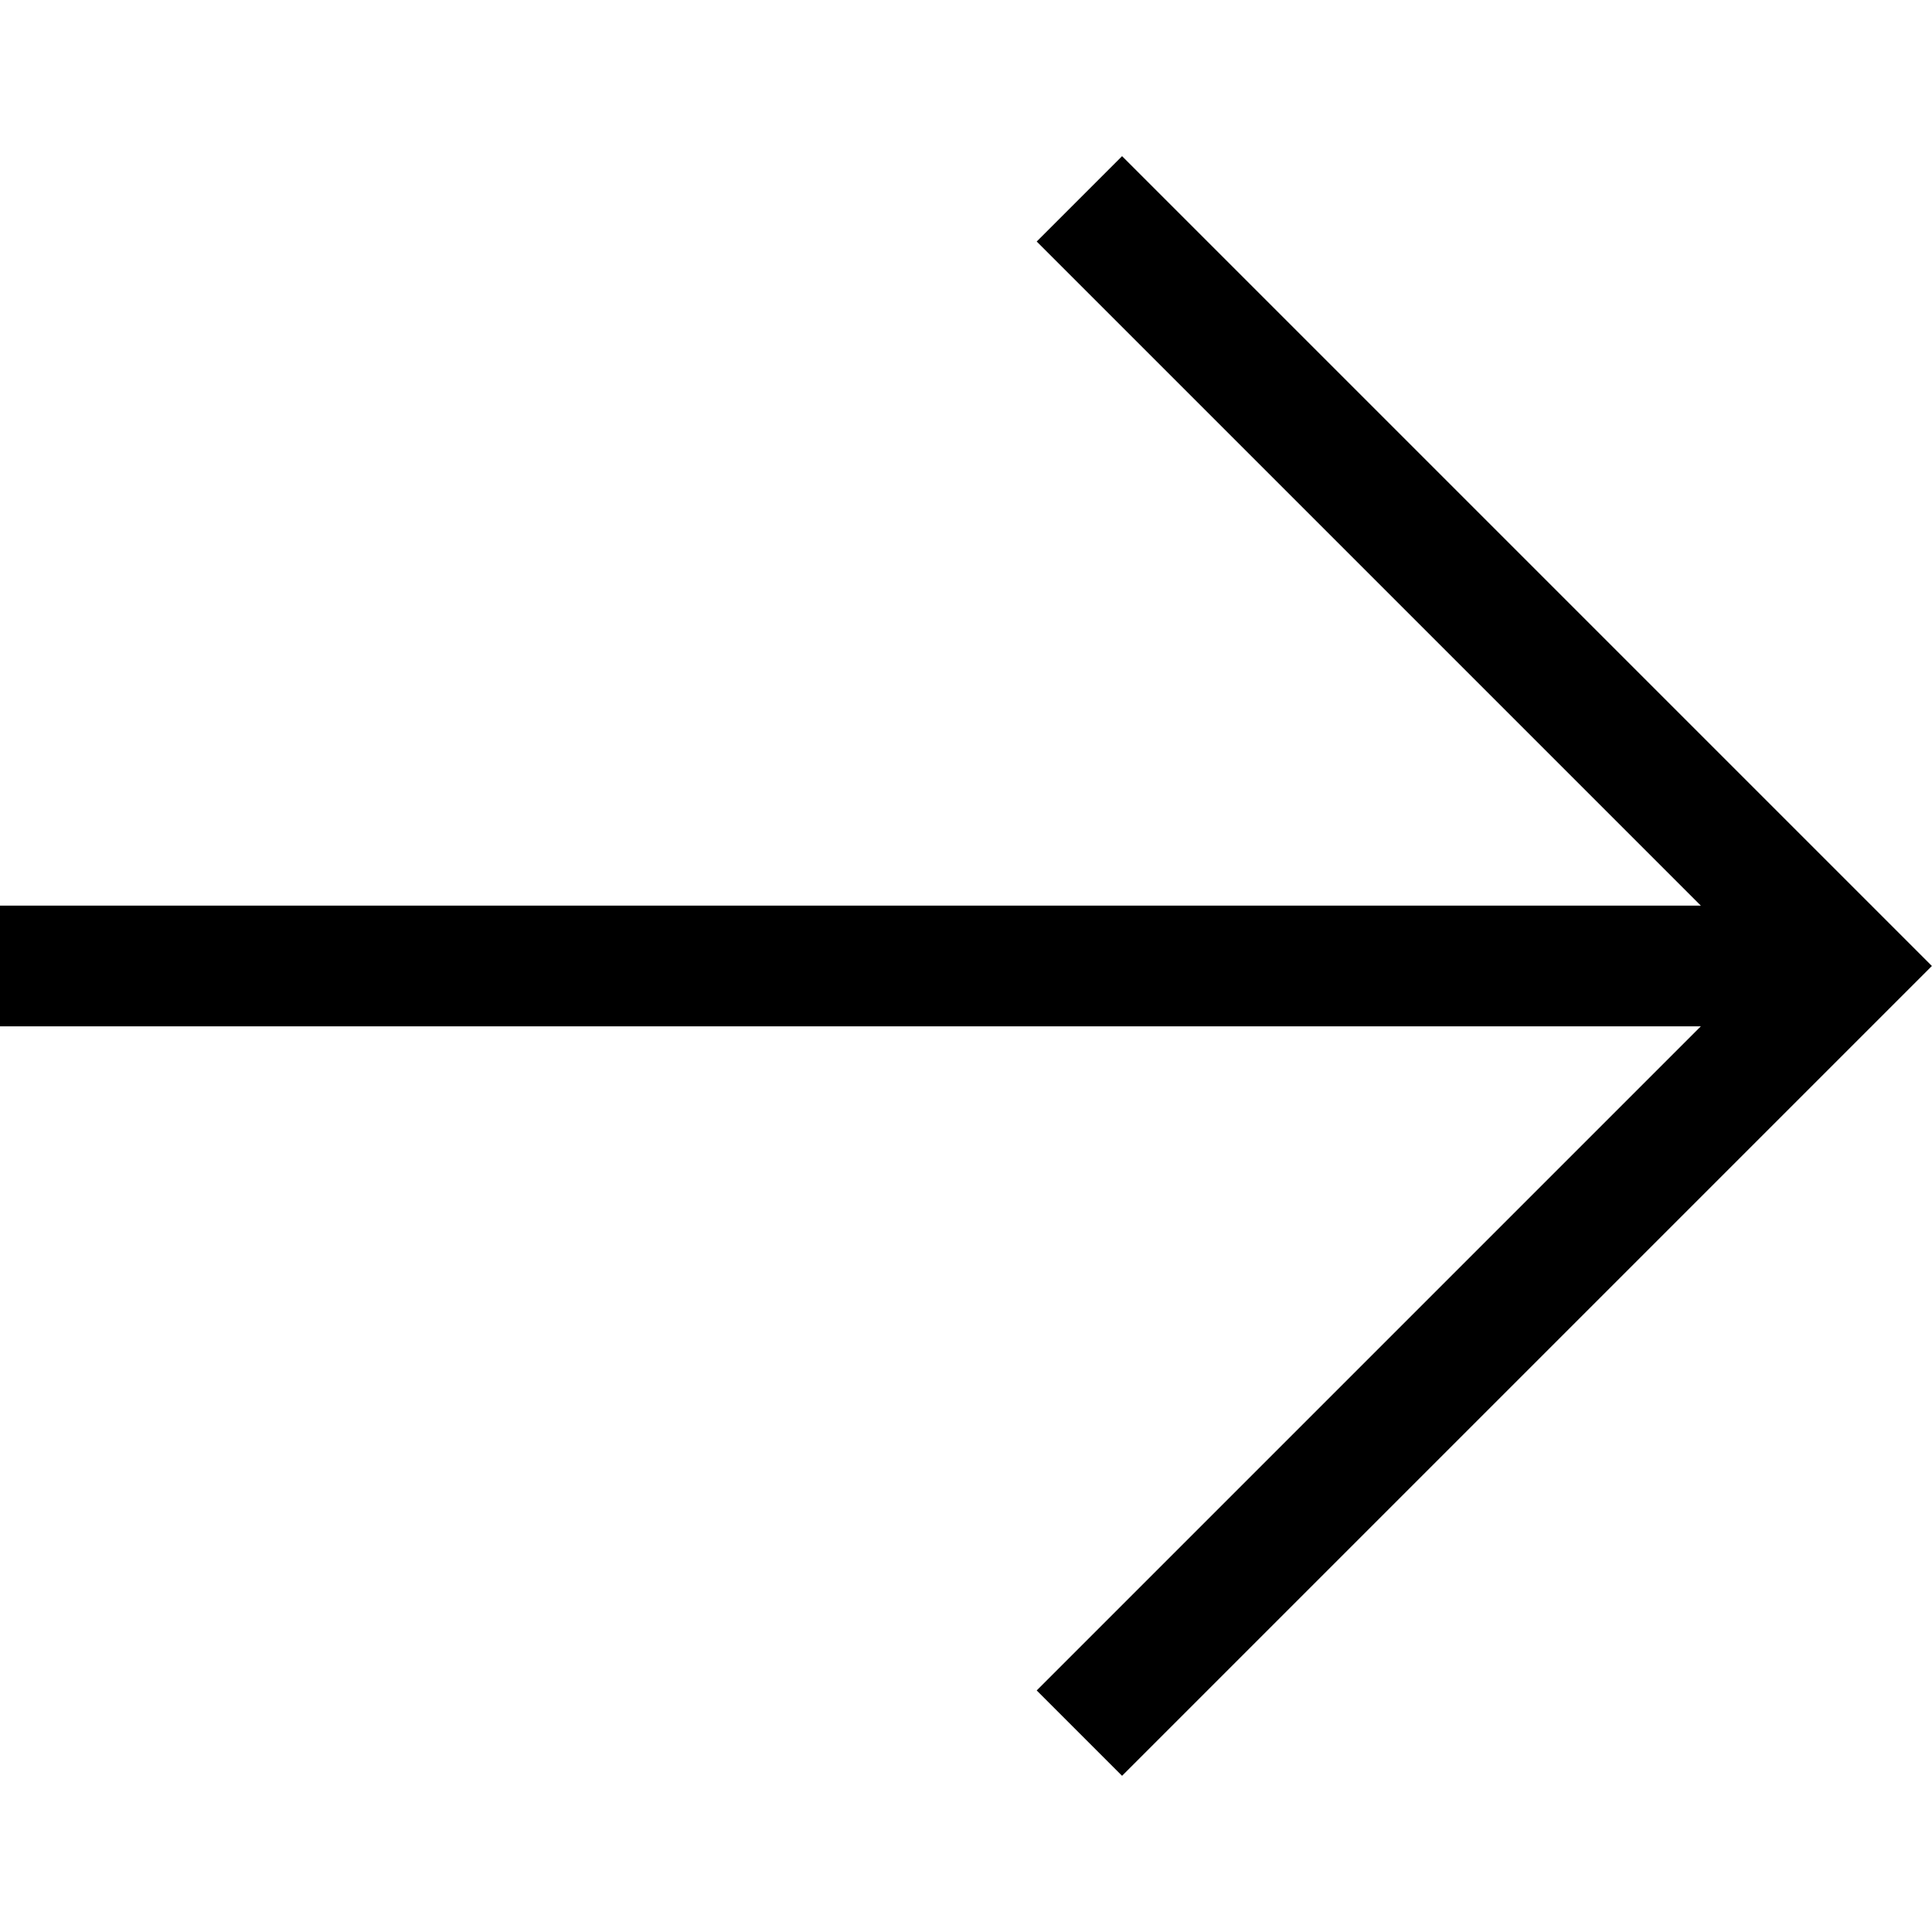
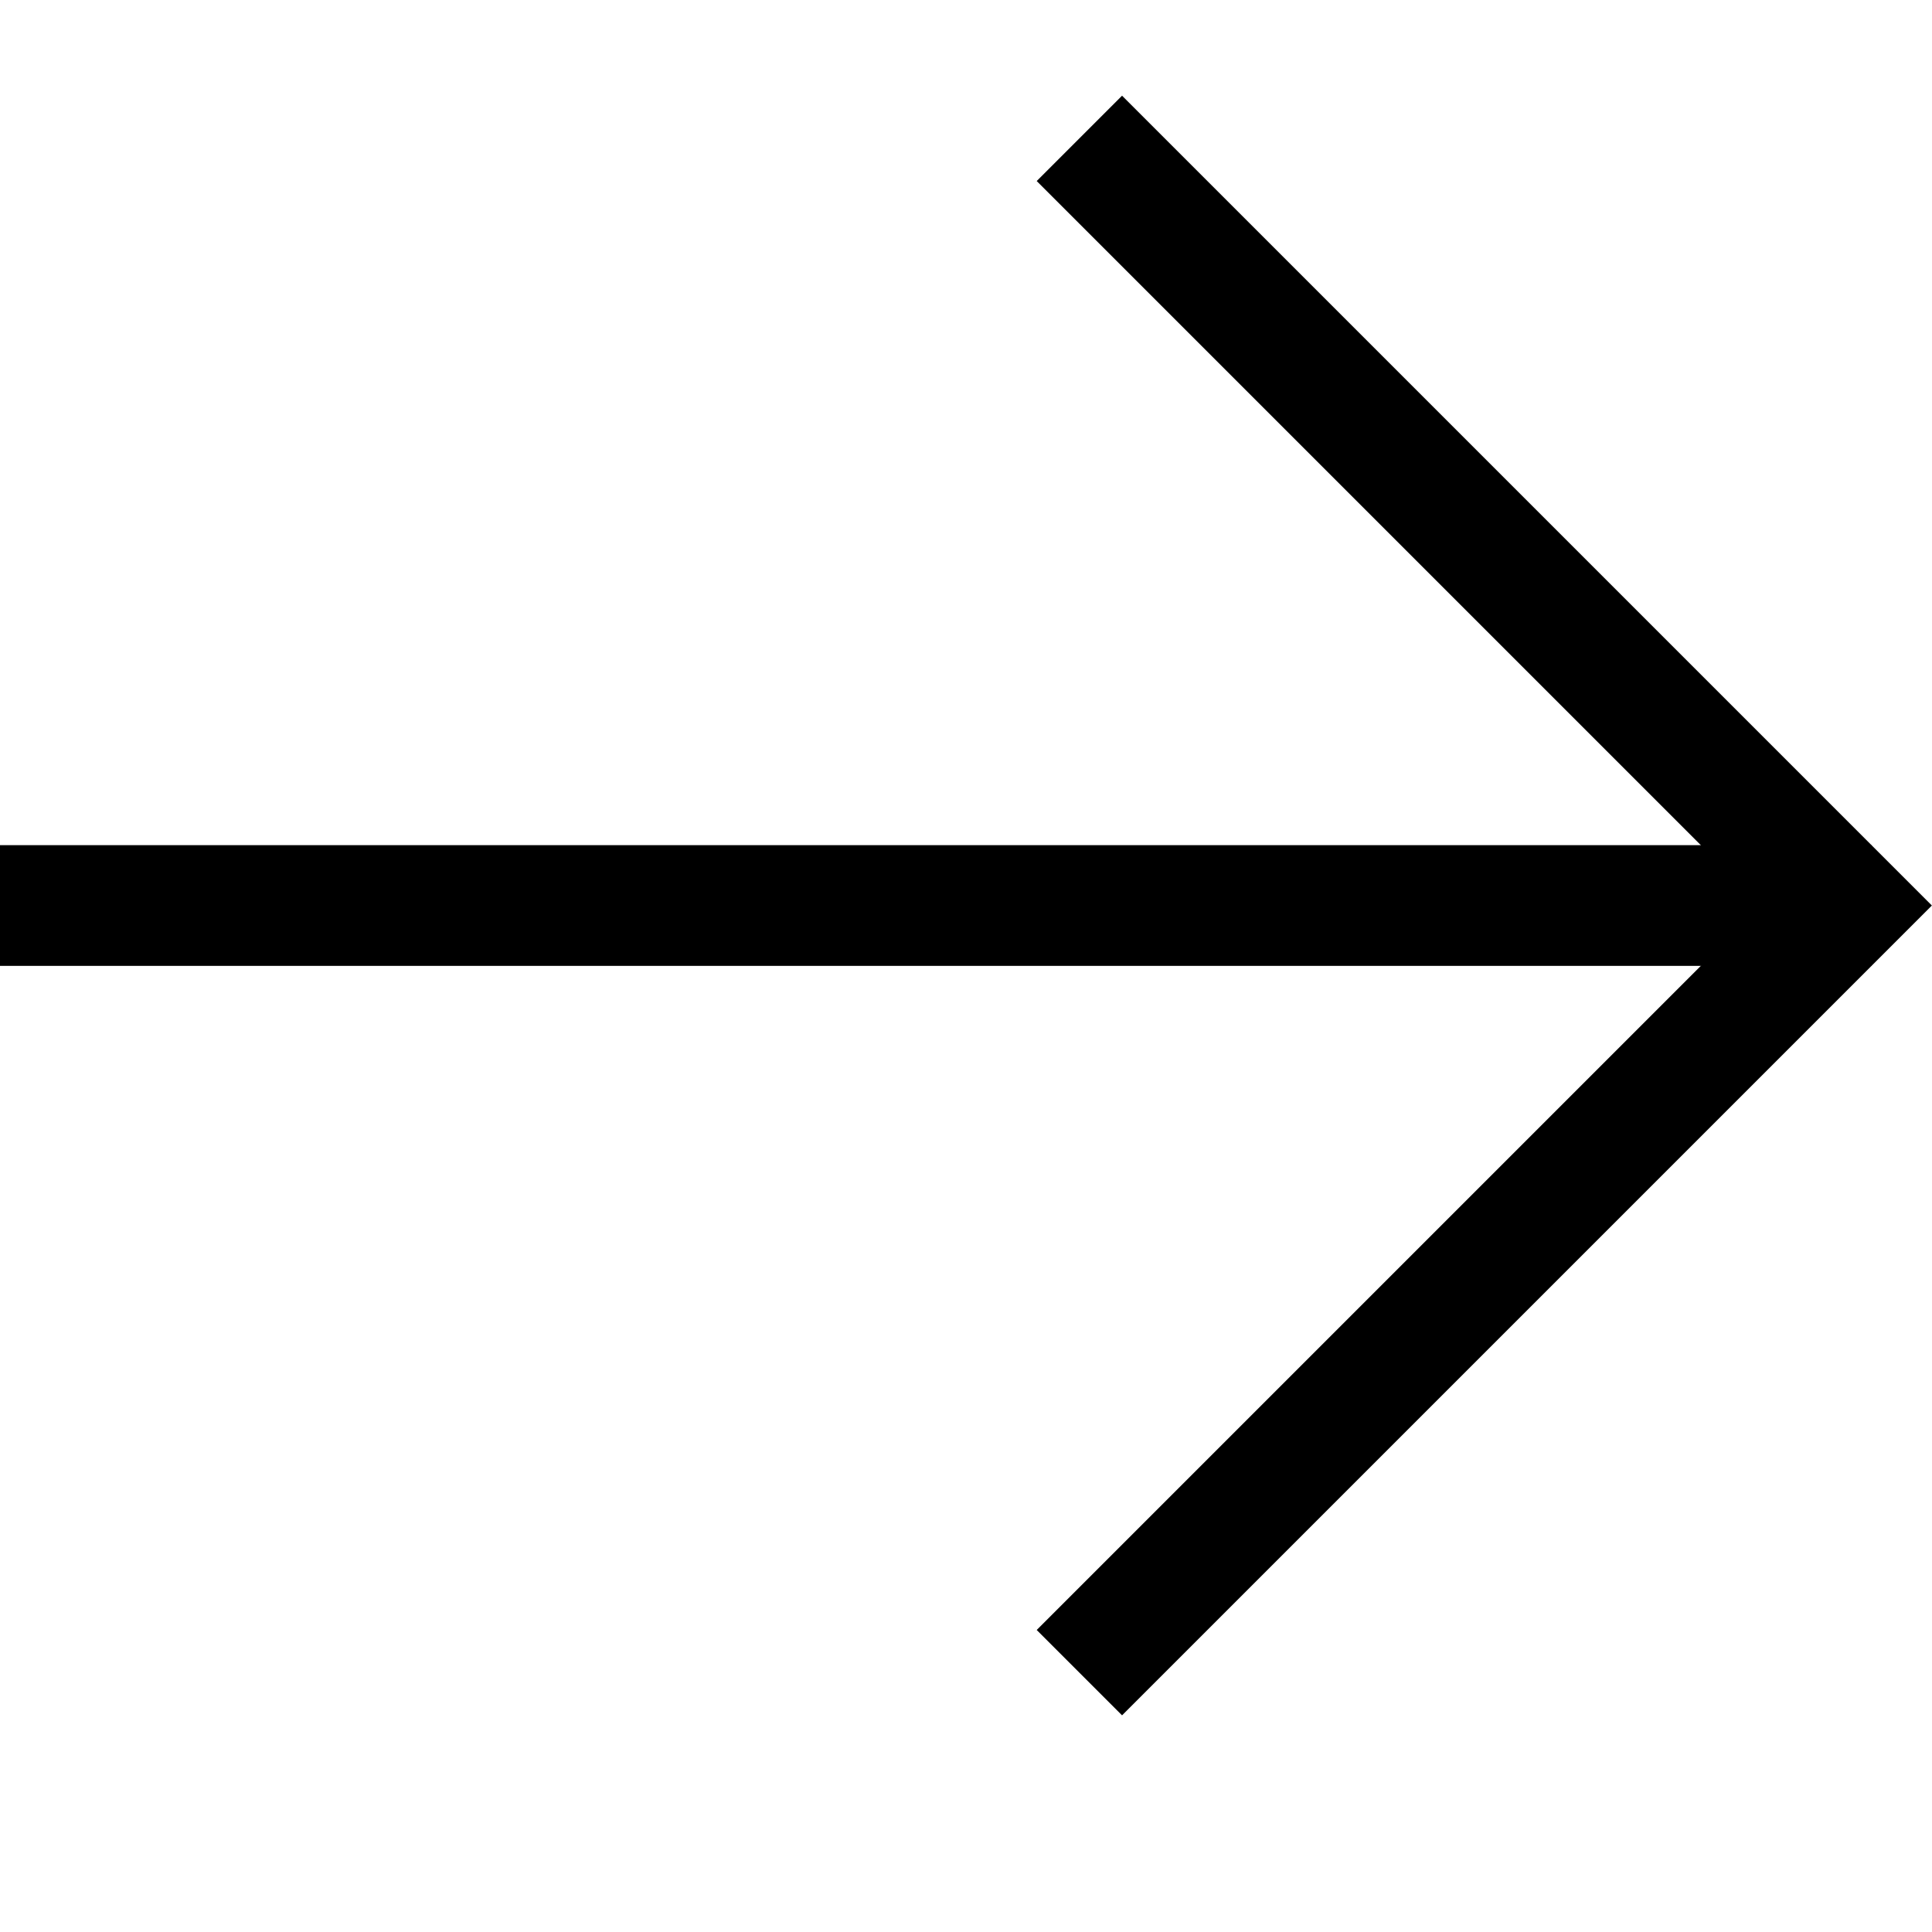
<svg xmlns="http://www.w3.org/2000/svg" width="32" height="32" viewBox="0 0 8.467 8.467" version="1.1" id="svg1">
  <defs id="defs1" />
  <g id="layer1" transform="translate(-0.2645835,-0.2645838)">
-     <path style="fill:none;stroke:#000000;stroke-width:0.529;stroke-dasharray:none;stroke-opacity:1;paint-order:normal;stroke-linecap:square" d="M 0.529,4.498 H 8.202" id="path1" />
-     <path style="fill:none;stroke:#000000;stroke-width:0.529;stroke-linecap:square;stroke-dasharray:none;stroke-opacity:1;paint-order:normal" d="m 5.182,7.673 3.175,-3.175 -3.175,-3.175" id="path2" />
+     <path style="fill:none;stroke:#000000;stroke-width:0.529;stroke-linecap:square;stroke-dasharray:none;stroke-opacity:1;paint-order:normal" d="M 0.529,4.233 H 8.202" id="path1" />
+     <path style="fill:none;stroke:#000000;stroke-width:0.529;stroke-linecap:square;stroke-dasharray:none;stroke-opacity:1;paint-order:normal" d="m 5.182,7.408 3.175,-3.175 -3.175,-3.175" id="path2" />
  </g>
</svg>
